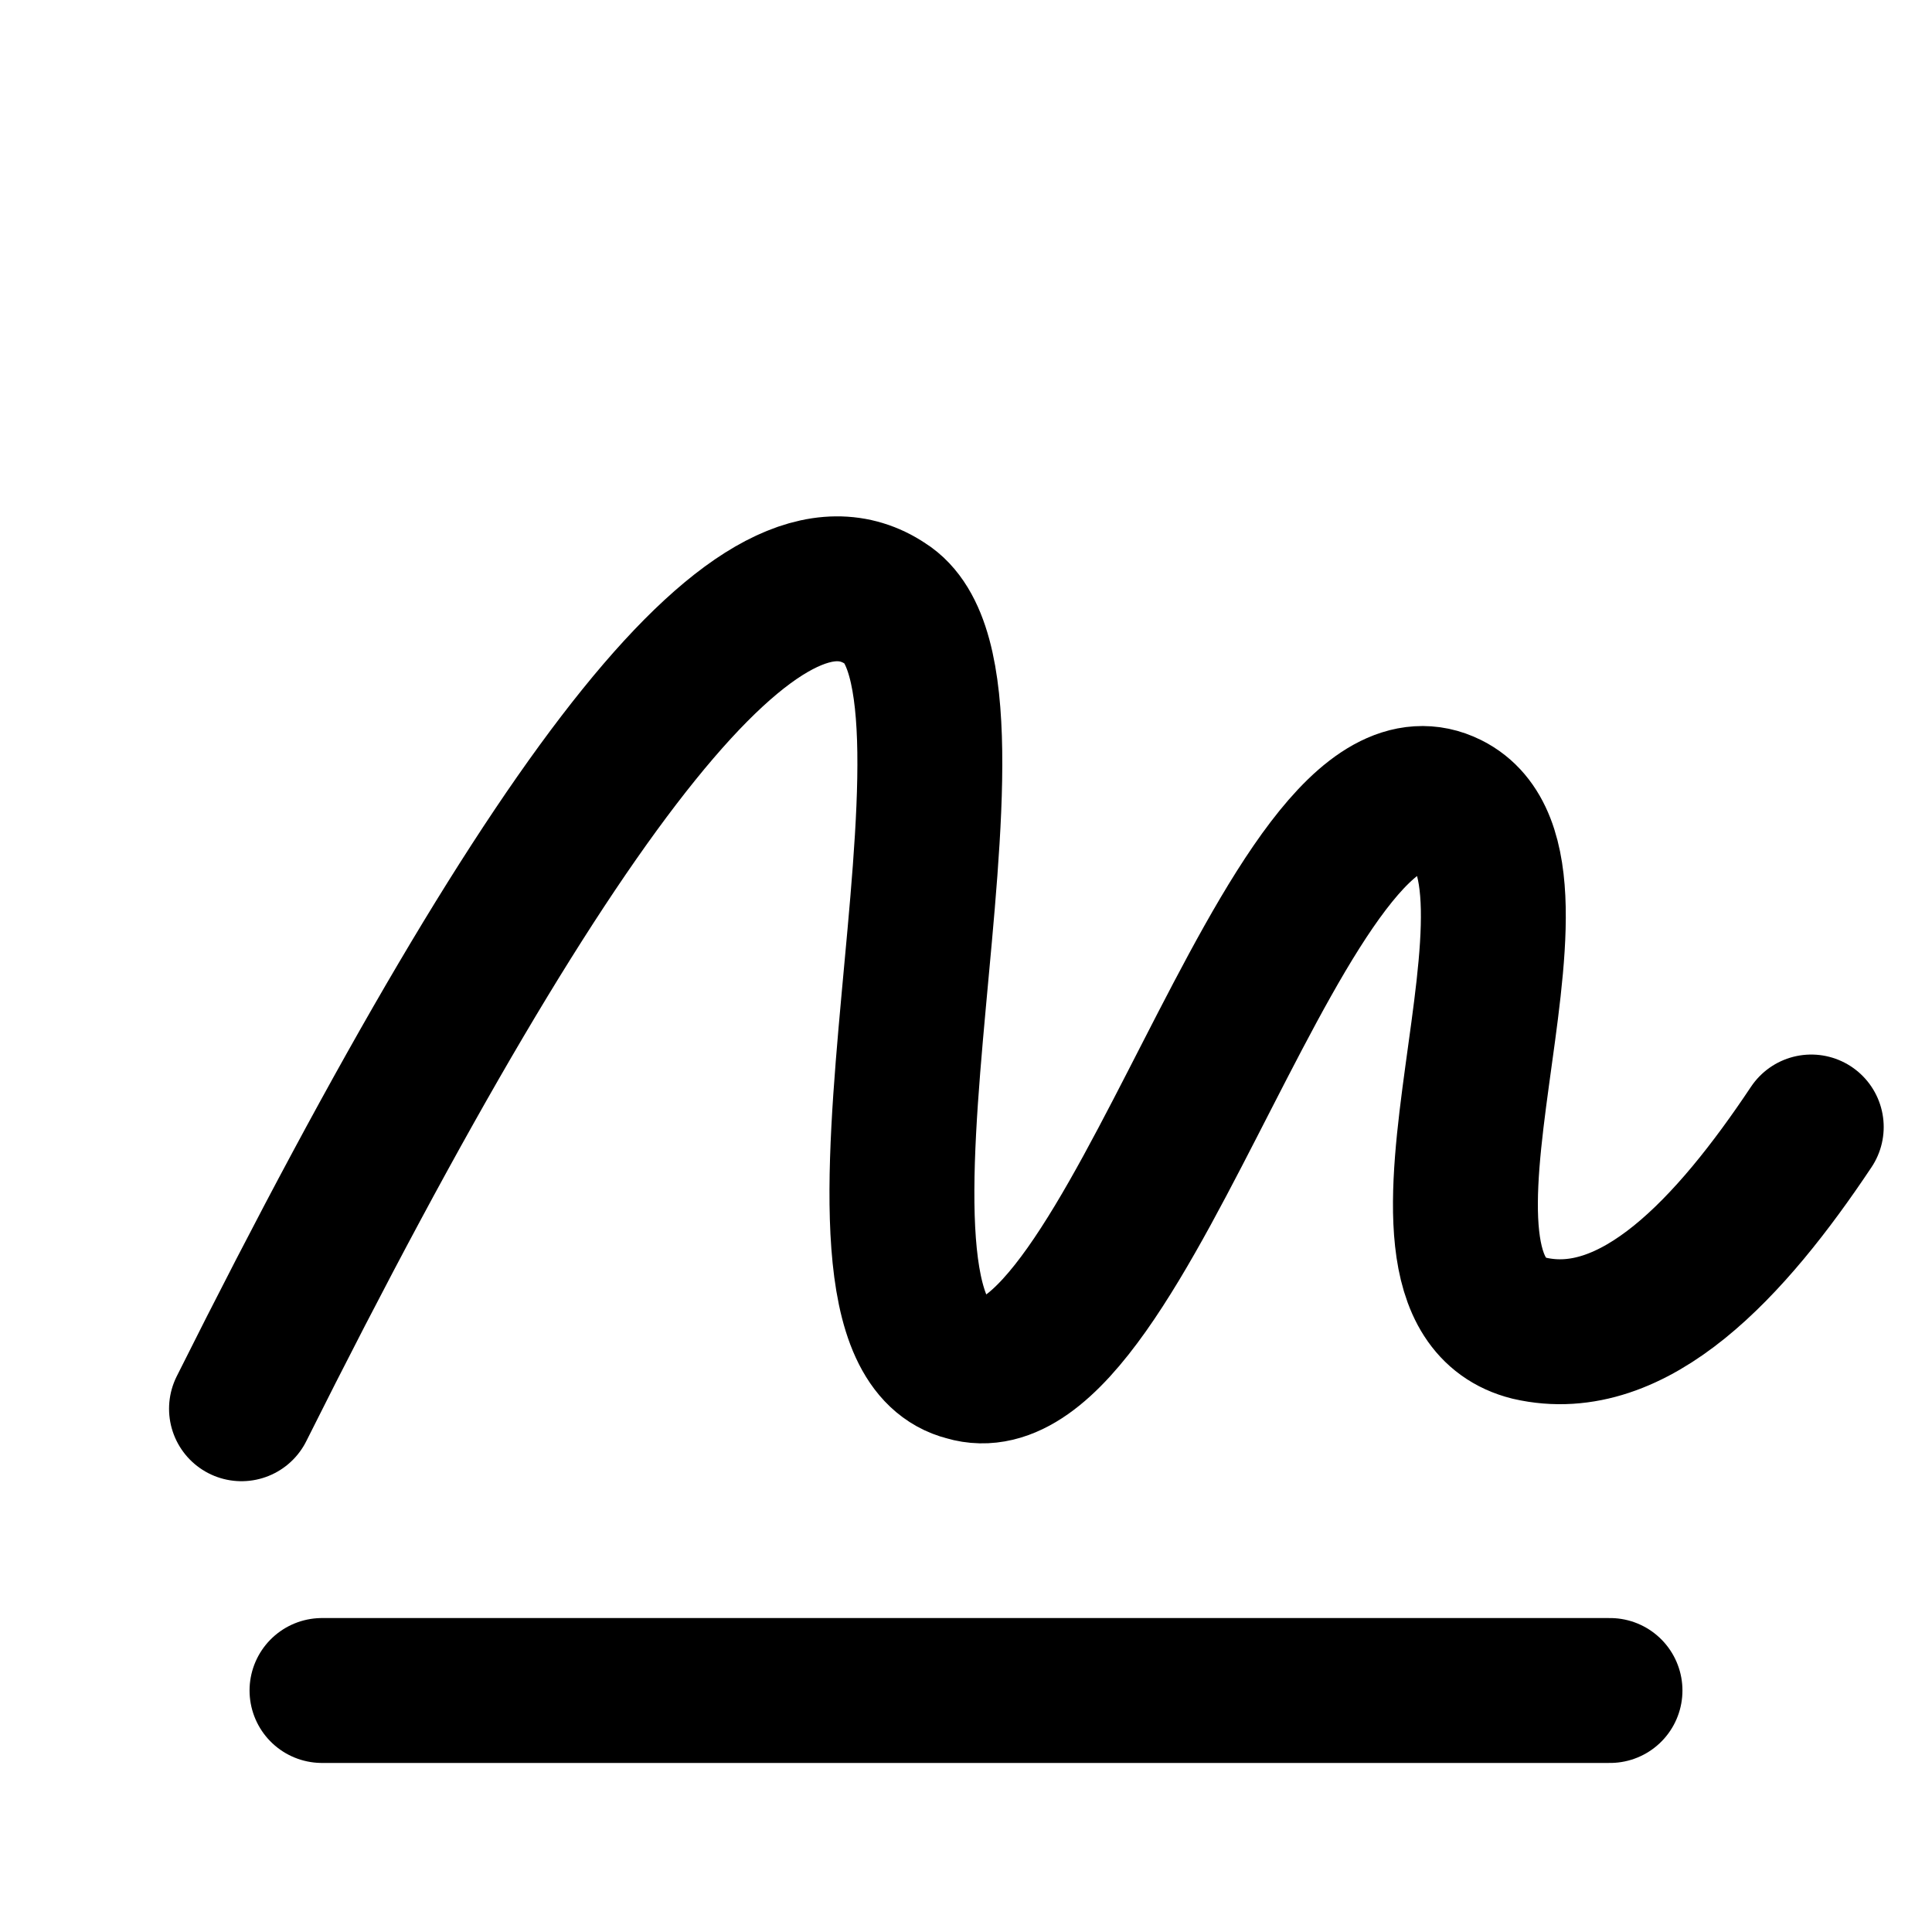
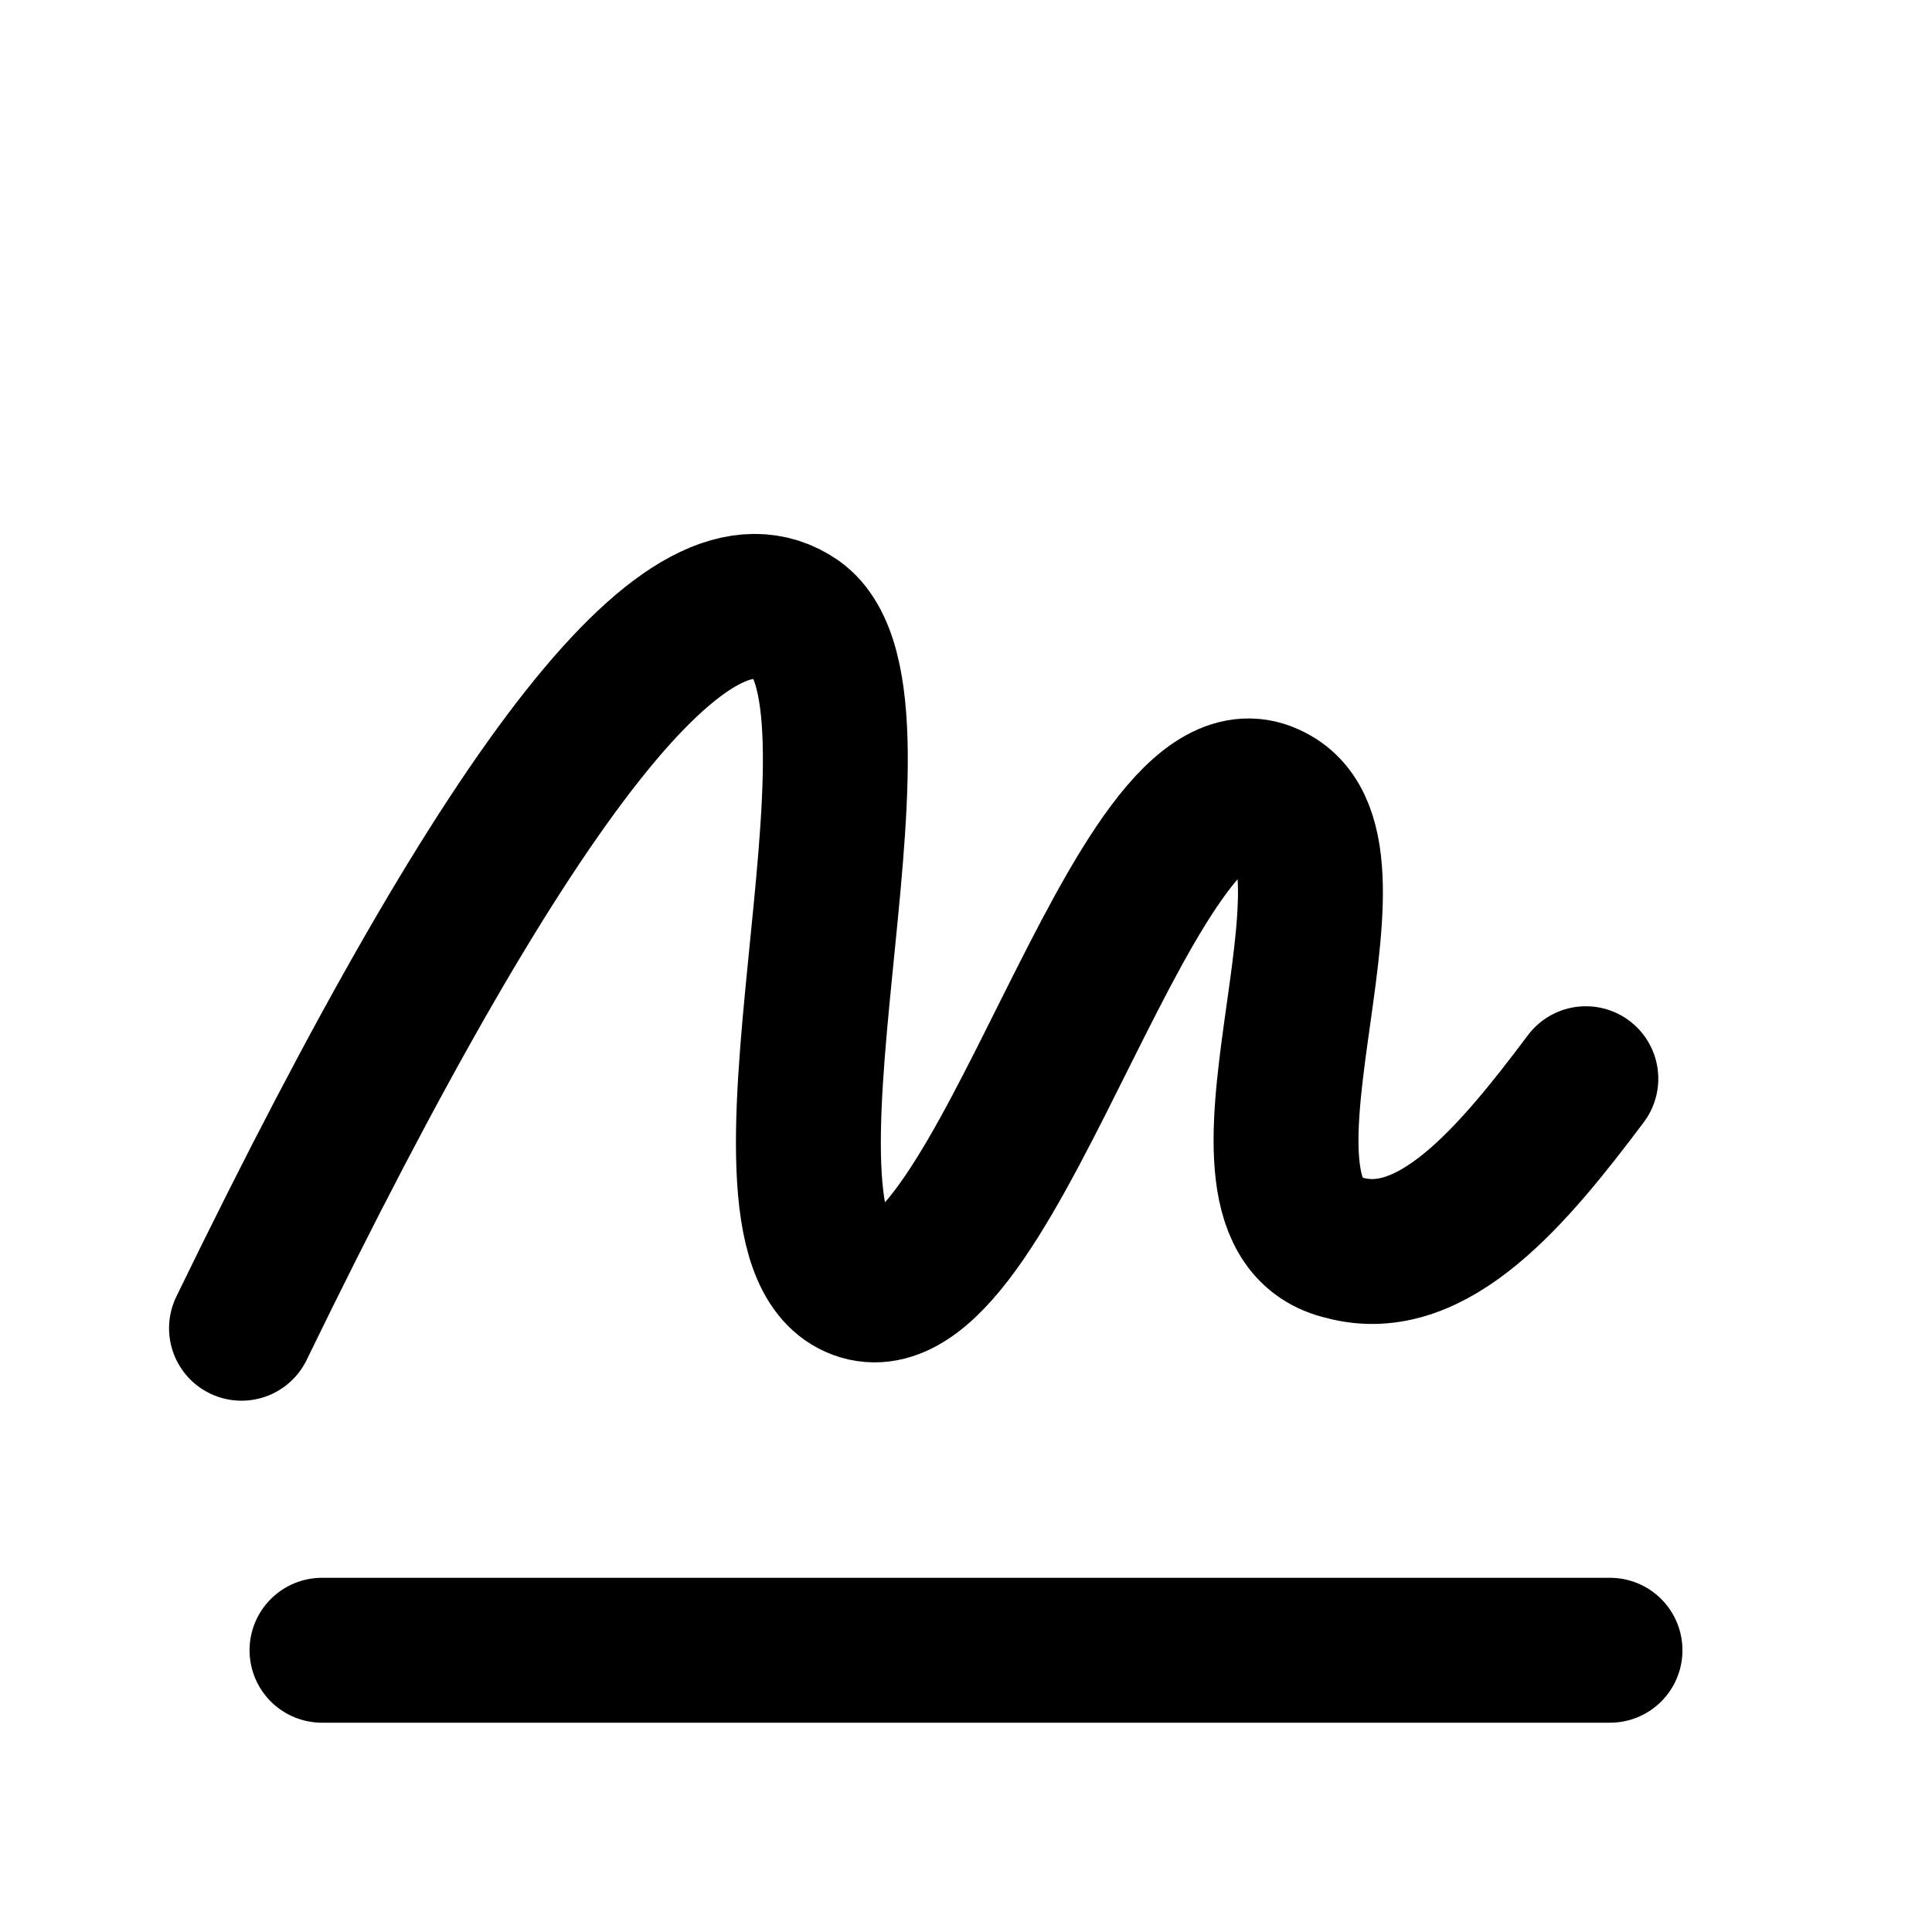
<svg xmlns="http://www.w3.org/2000/svg" width="24" height="24" viewBox="0 0 24 24" fill="none" stroke="#000000" stroke-width="1.8" stroke-linecap="round" stroke-linejoin="round">
-   <path d="M3 17.5c4-8 6.5-11 8-10 1.6 1-1 9 1 9.5 2 .6 4-8 6-7 1.6.8-1 6 1 6.5 1.3.3 2.5-1 3.5-2.5" />
-   <path d="M4 21h16" />
+   <path d="M3 16.5c3.4-7 5.6-9.7 6.9-8.8 1.4 1-.9 7.8.8 8.3 1.7.5 3.4-7 5.1-6.1 1.4.7-.9 5.2.9 5.6 1.1.3 2.1-.9 3-2.1" />
+   <path d="M4 20.5h16" />
</svg>
